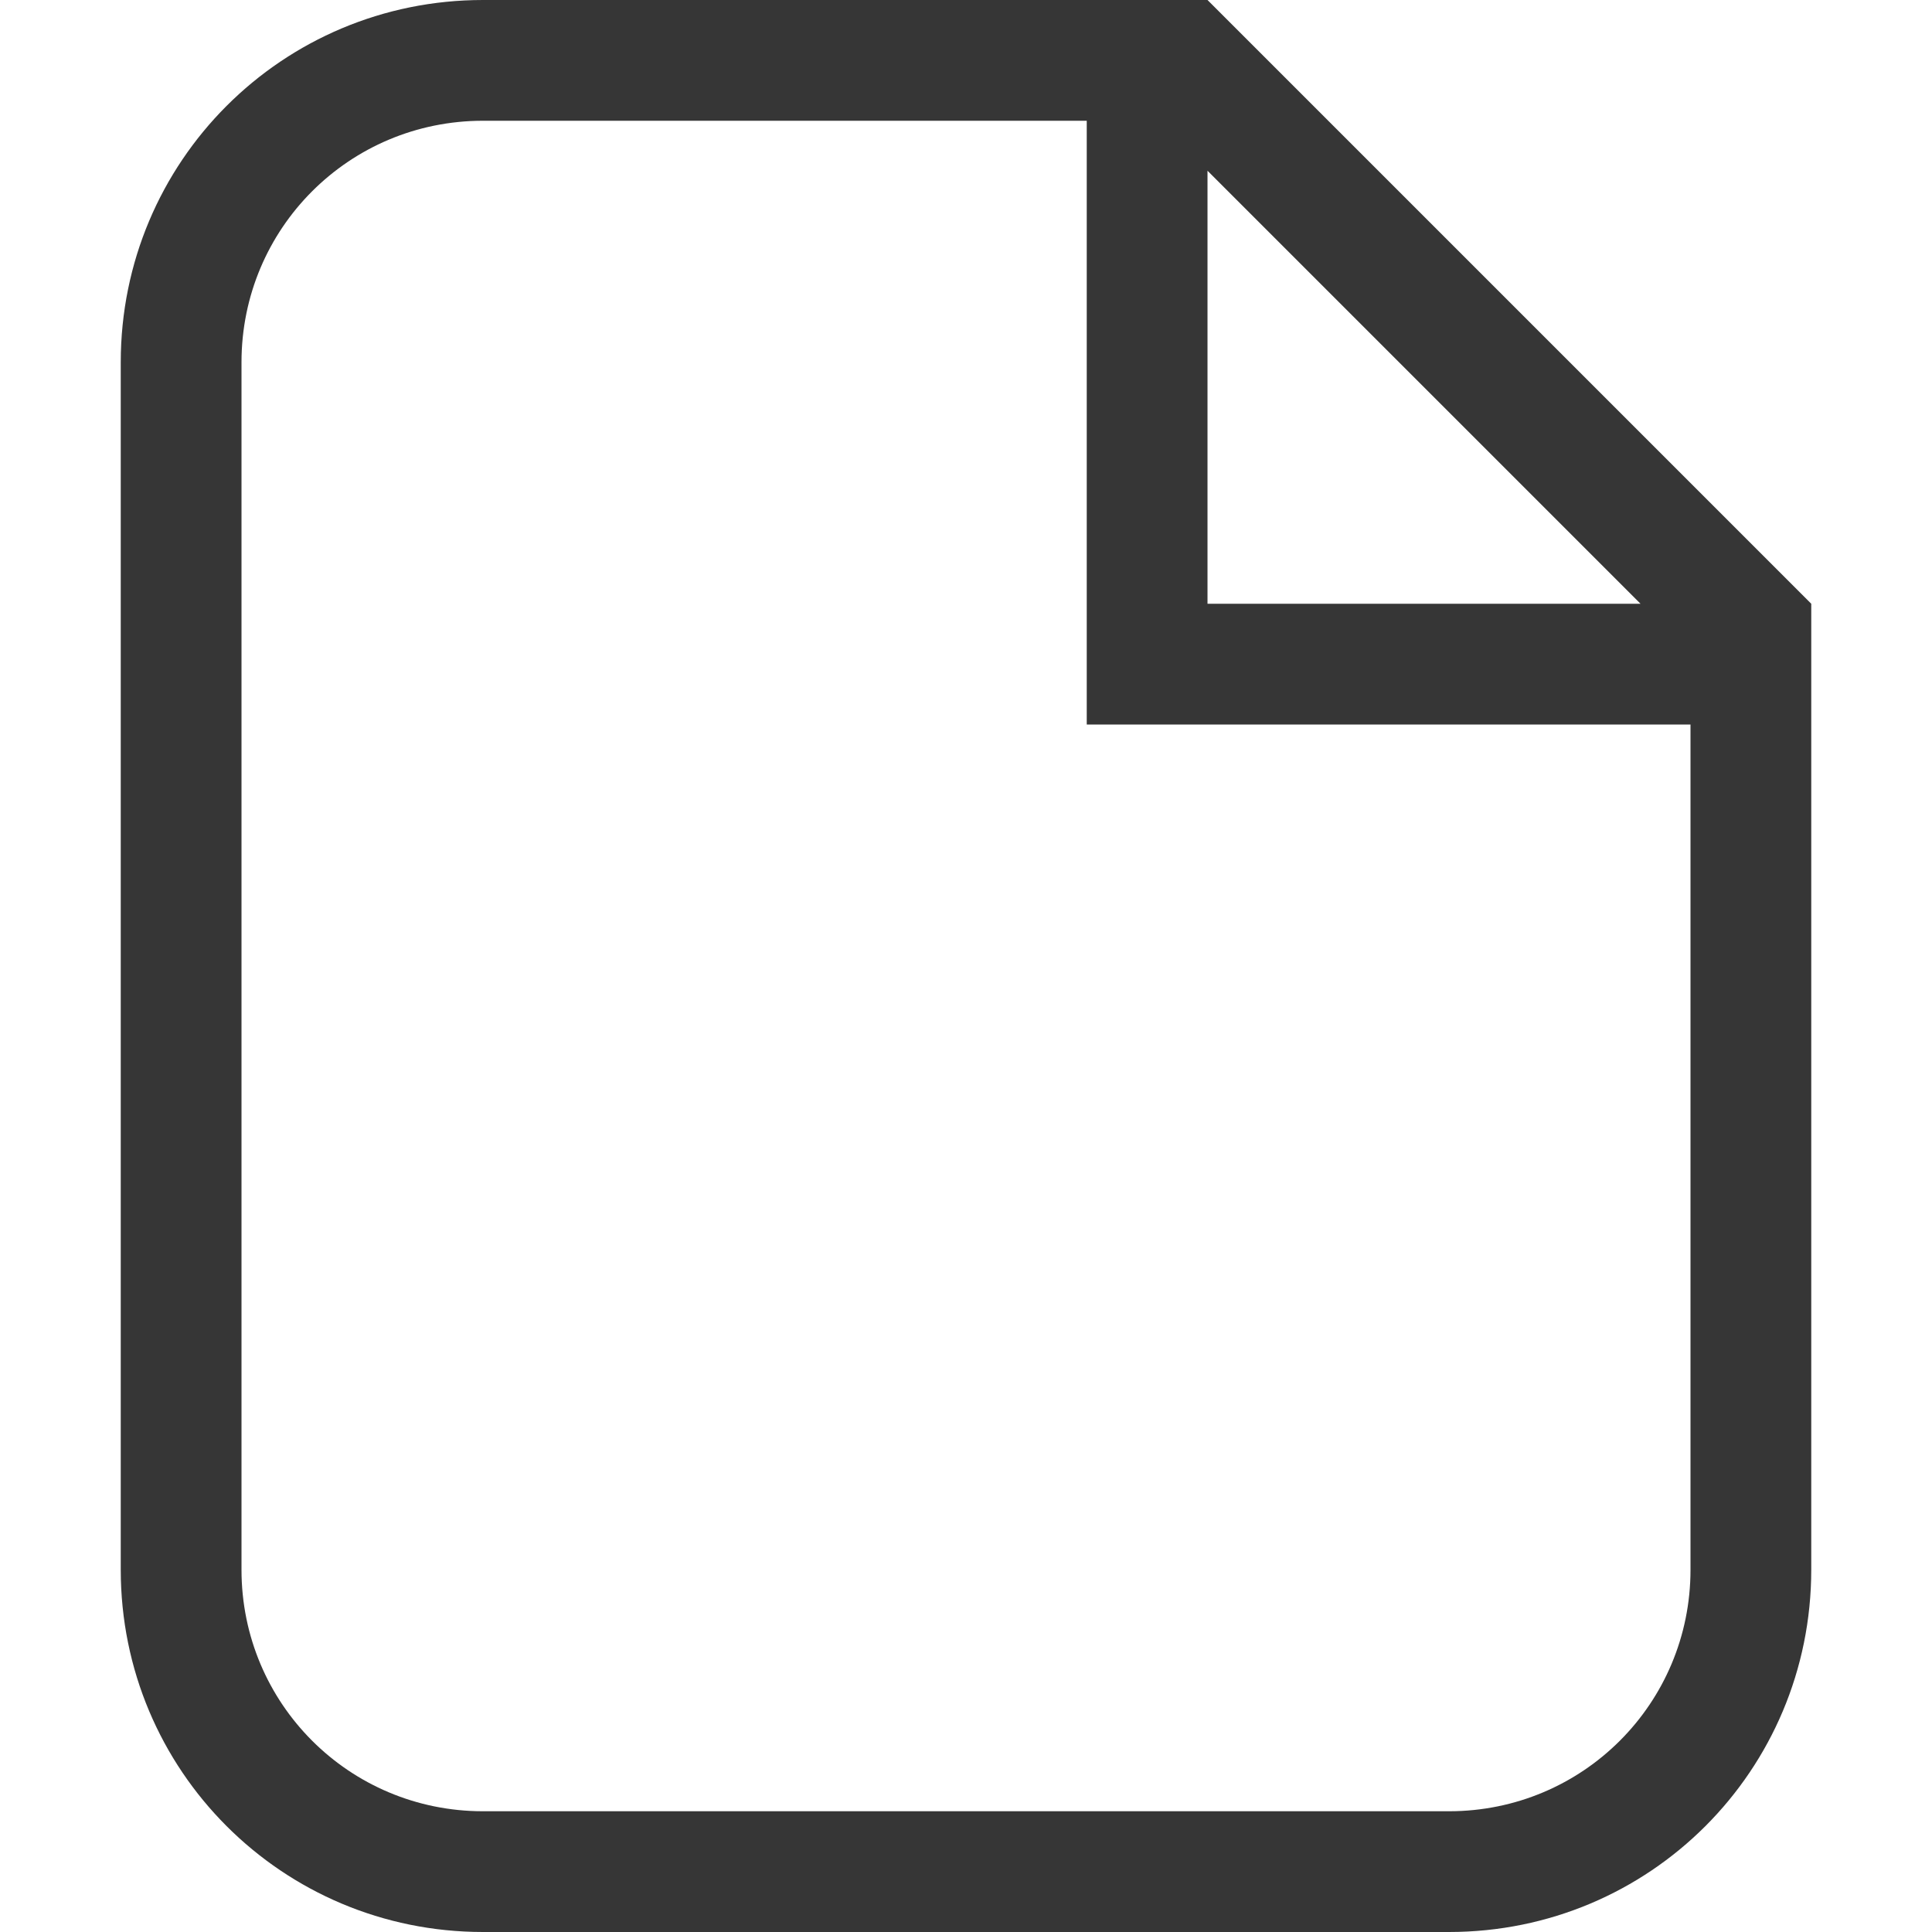
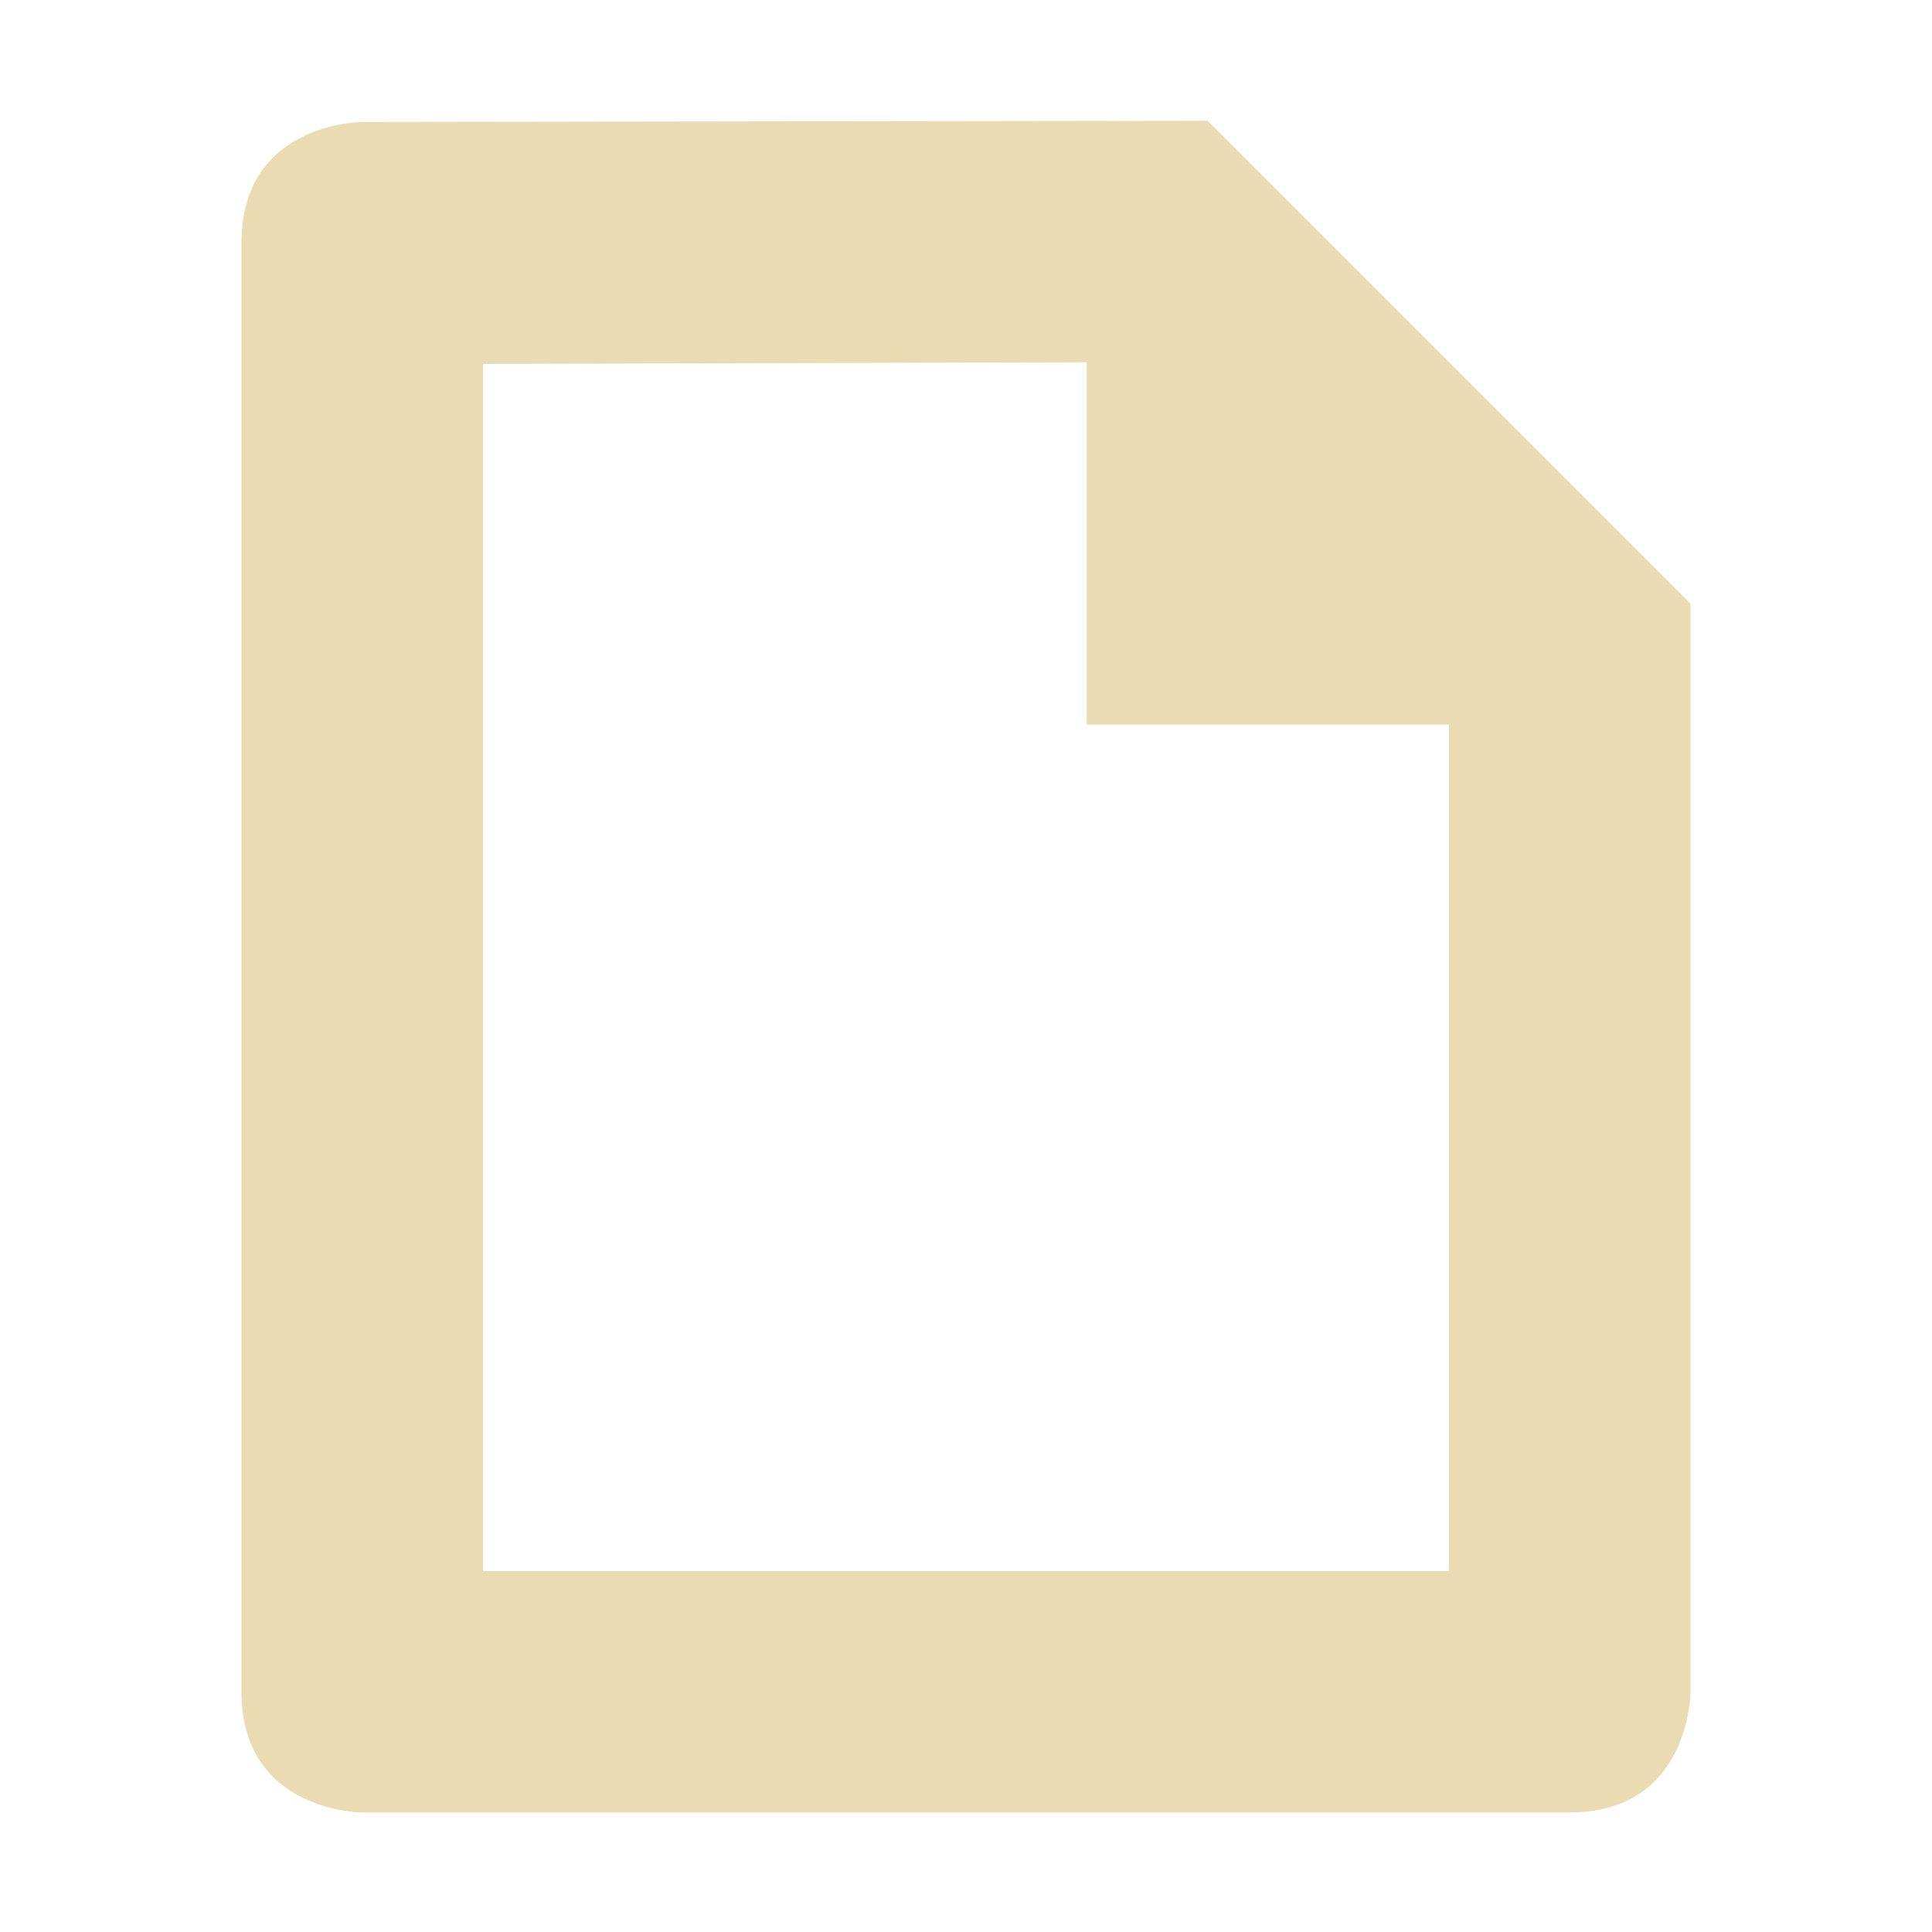
<svg xmlns="http://www.w3.org/2000/svg" width="16" height="16" version="1.1">
  <defs>
-     <style id="current-color-scheme" type="text/css">.ColorScheme-Text { color:#363636; }</style>
+     <style id="current-color-scheme" type="text/css">.ColorScheme-Text { color:#ebdbb2; } .ColorScheme-Highlight { color:#458588; }</style>
  </defs>
-   <path class="ColorScheme-Text" d="m4 0c-1.662 0-3 1.338-3 3v10c0 1.662 1.338 3 3 3h8c1.662 0 3-1.338 3-3v-8l-5-5h-1zm0 1h5v5h5v7c0 1.108-0.892 2-2 2h-8c-1.108 0-2-0.892-2-2v-10c0-1.108 0.892-2 2-2zm6 0.414 3.586 3.586h-3.586z" fill="currentColor" />
+   <path class="ColorScheme-Text" d="m12 13.01h-8v-9.996l5-0.014v3h3m2-1-4-4-7 0.01s-1 0-1 1v12c0 1 1 1 1 1h10c1 0 1-1 1-1" fill="currentColor" />
</svg>
